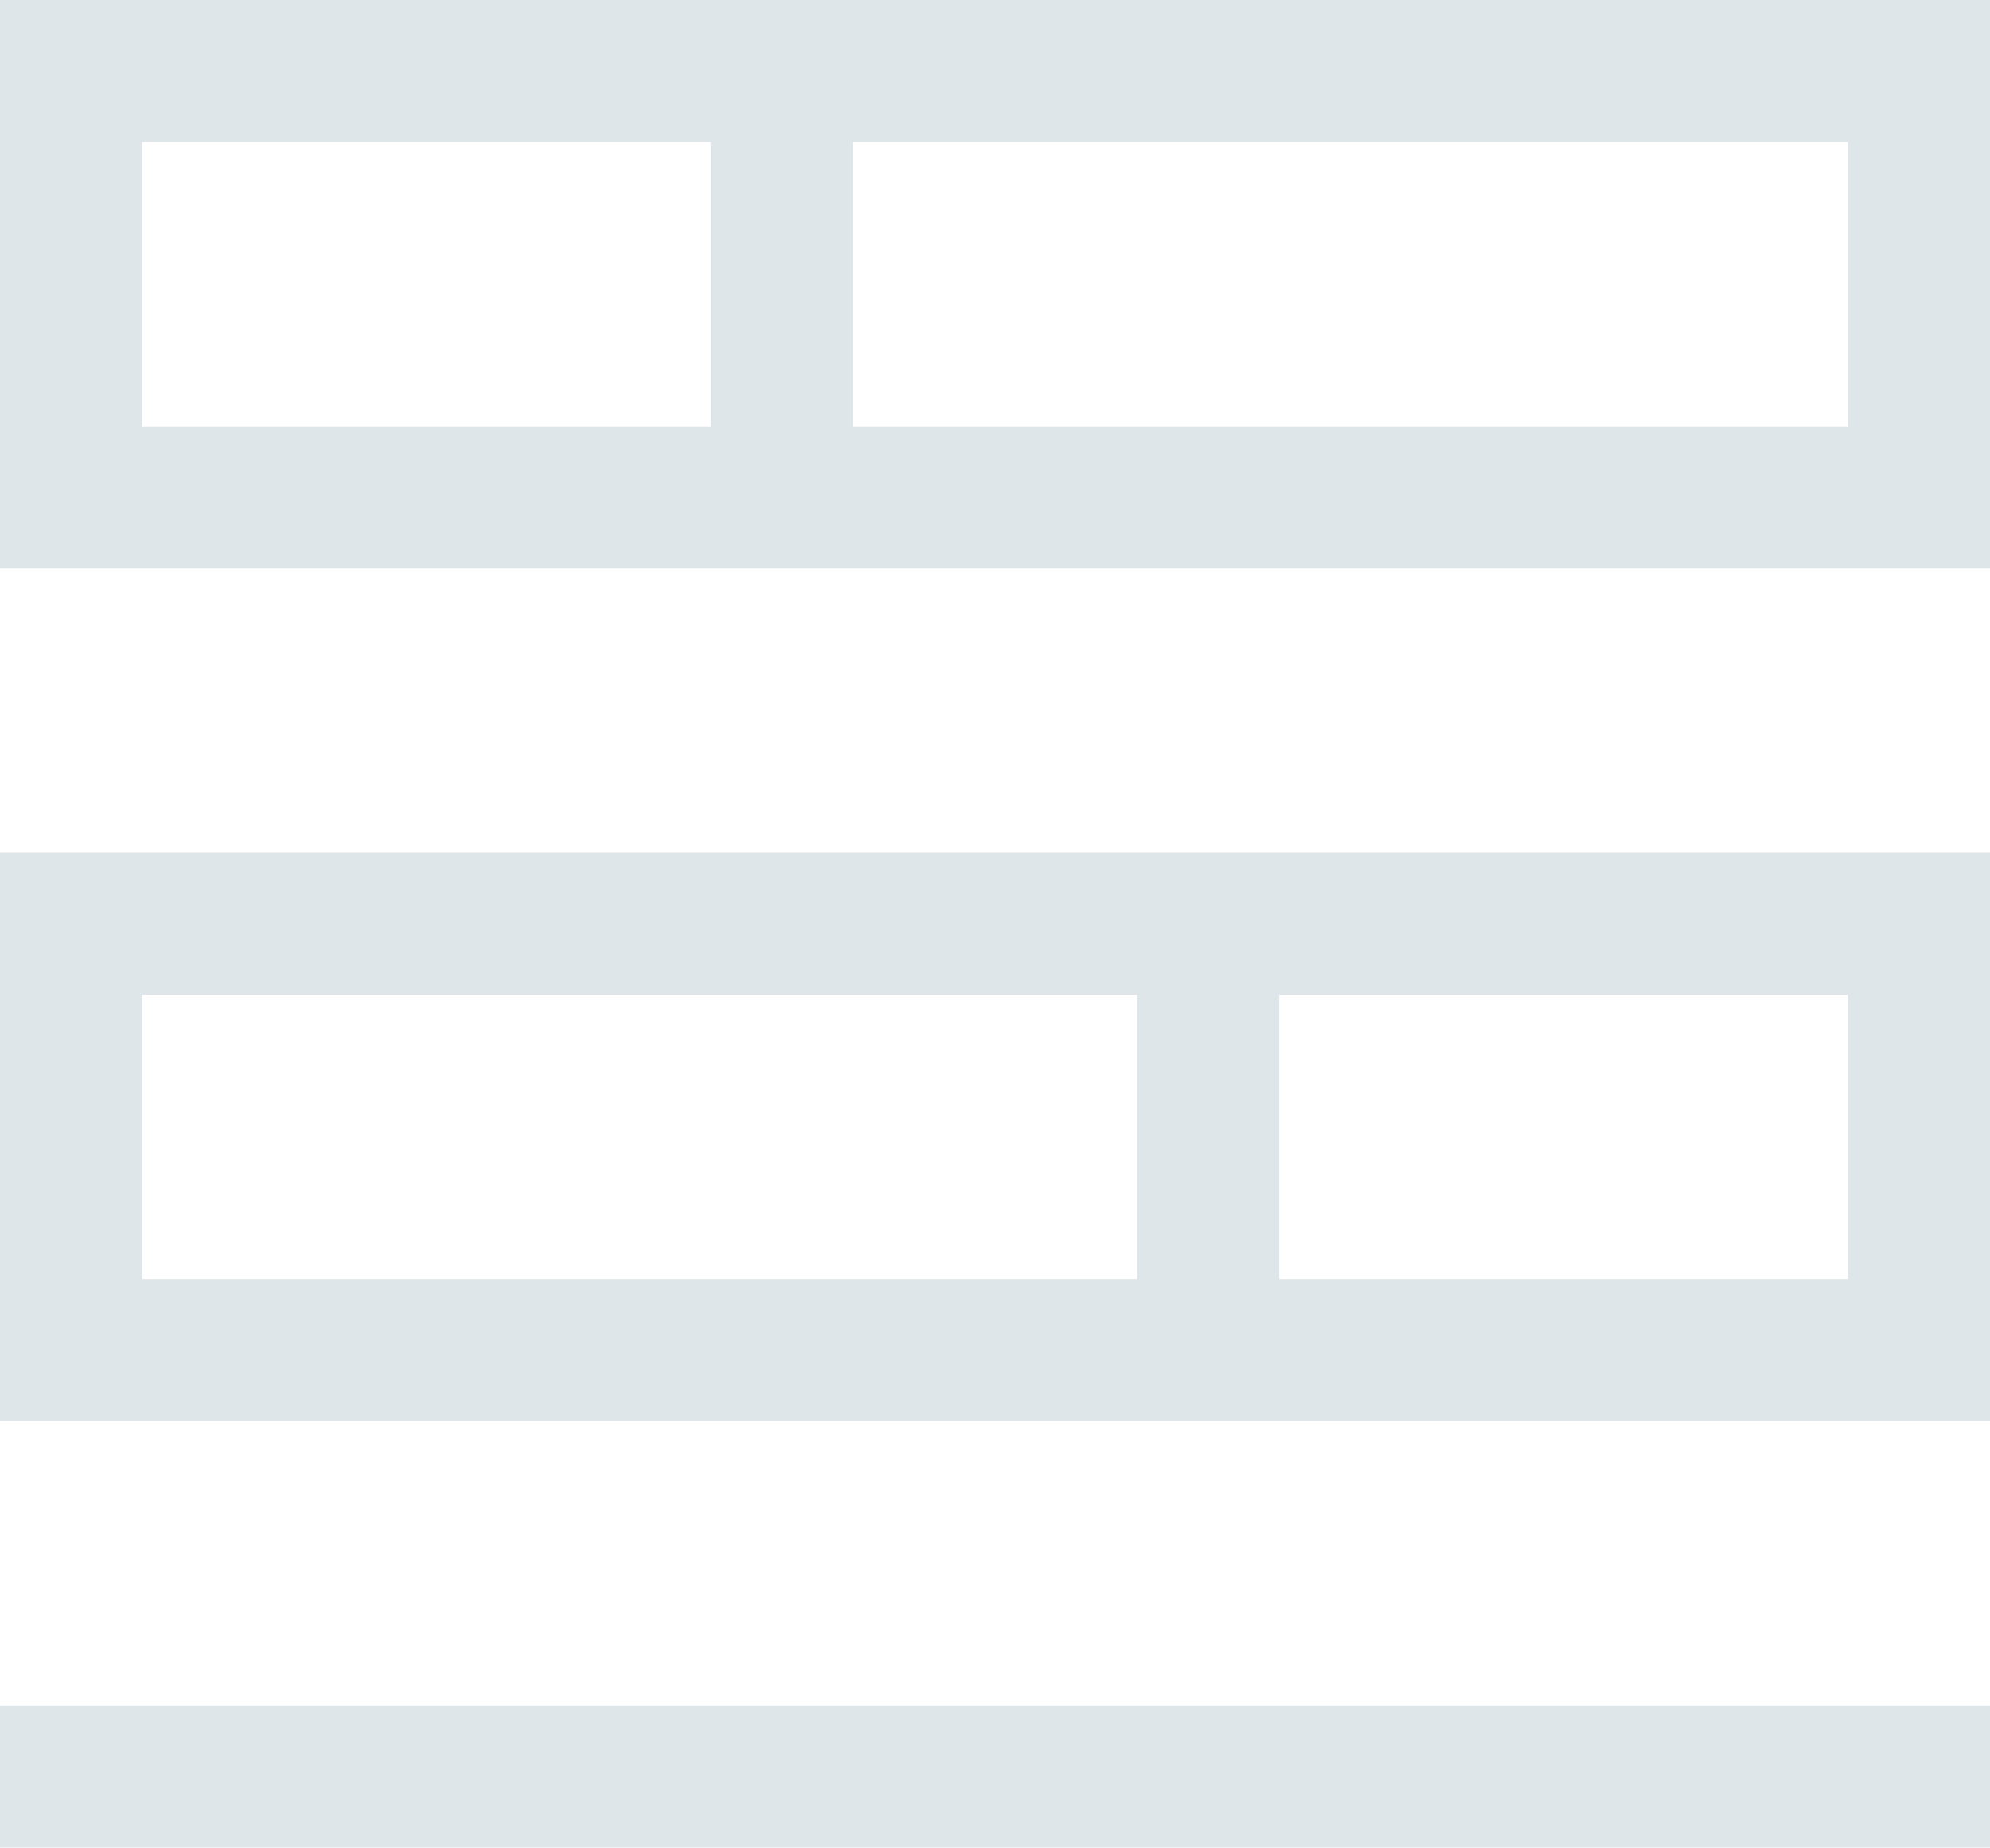
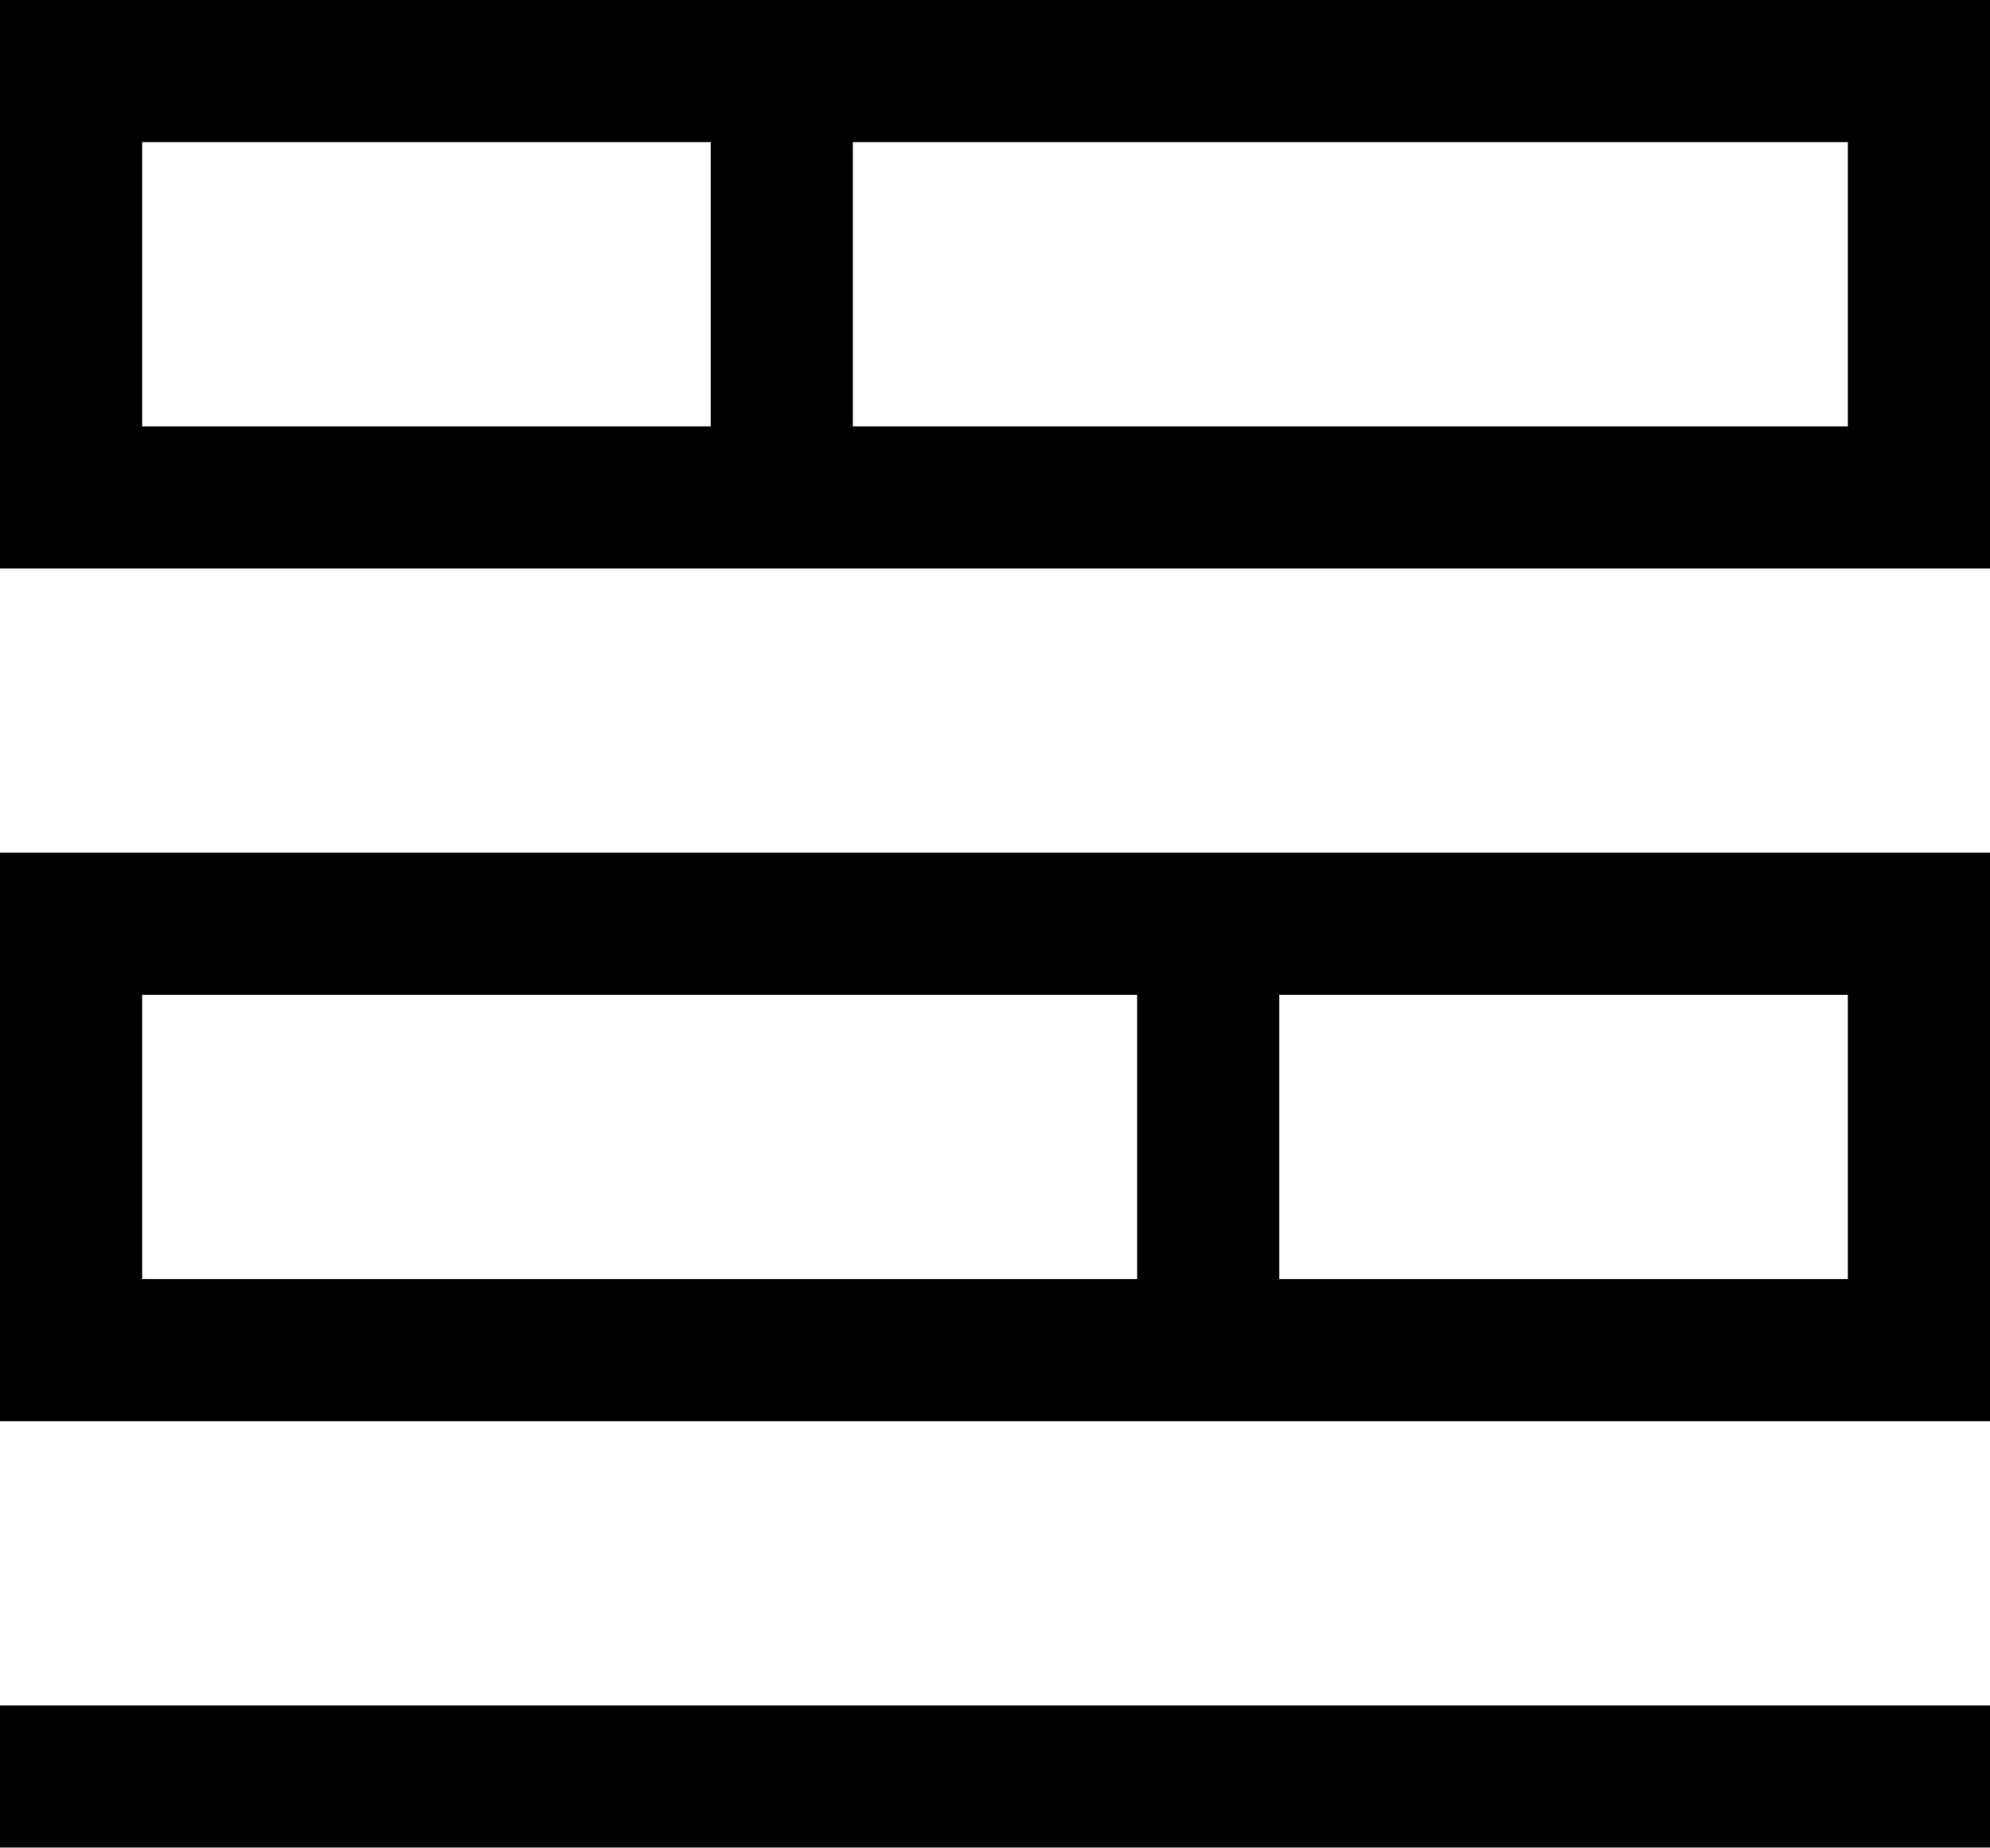
<svg xmlns="http://www.w3.org/2000/svg" version="1.1" id="Layer_1" x="0px" y="0px" viewBox="0 0 14 13" style="enable-background:new 0 0 14 13;" xml:space="preserve">
-   <path style="fill:#dfe6e9;" d="M0,13h14v-1H0V13z M0,10h14V6H0V10z M9,7h4v2H9V7z M1,7h7v2H1V7z M0,0v4h14V0H0z M5,3H1V1h4V3z M13,3H6V1h7V3z" />
+   <path d="M0,13h14v-1H0V13z M0,10h14V6H0V10z M9,7h4v2H9V7z M1,7h7v2H1V7z M0,0v4h14V0H0z M5,3H1V1h4V3z M13,3H6V1h7V3z" />
</svg>
